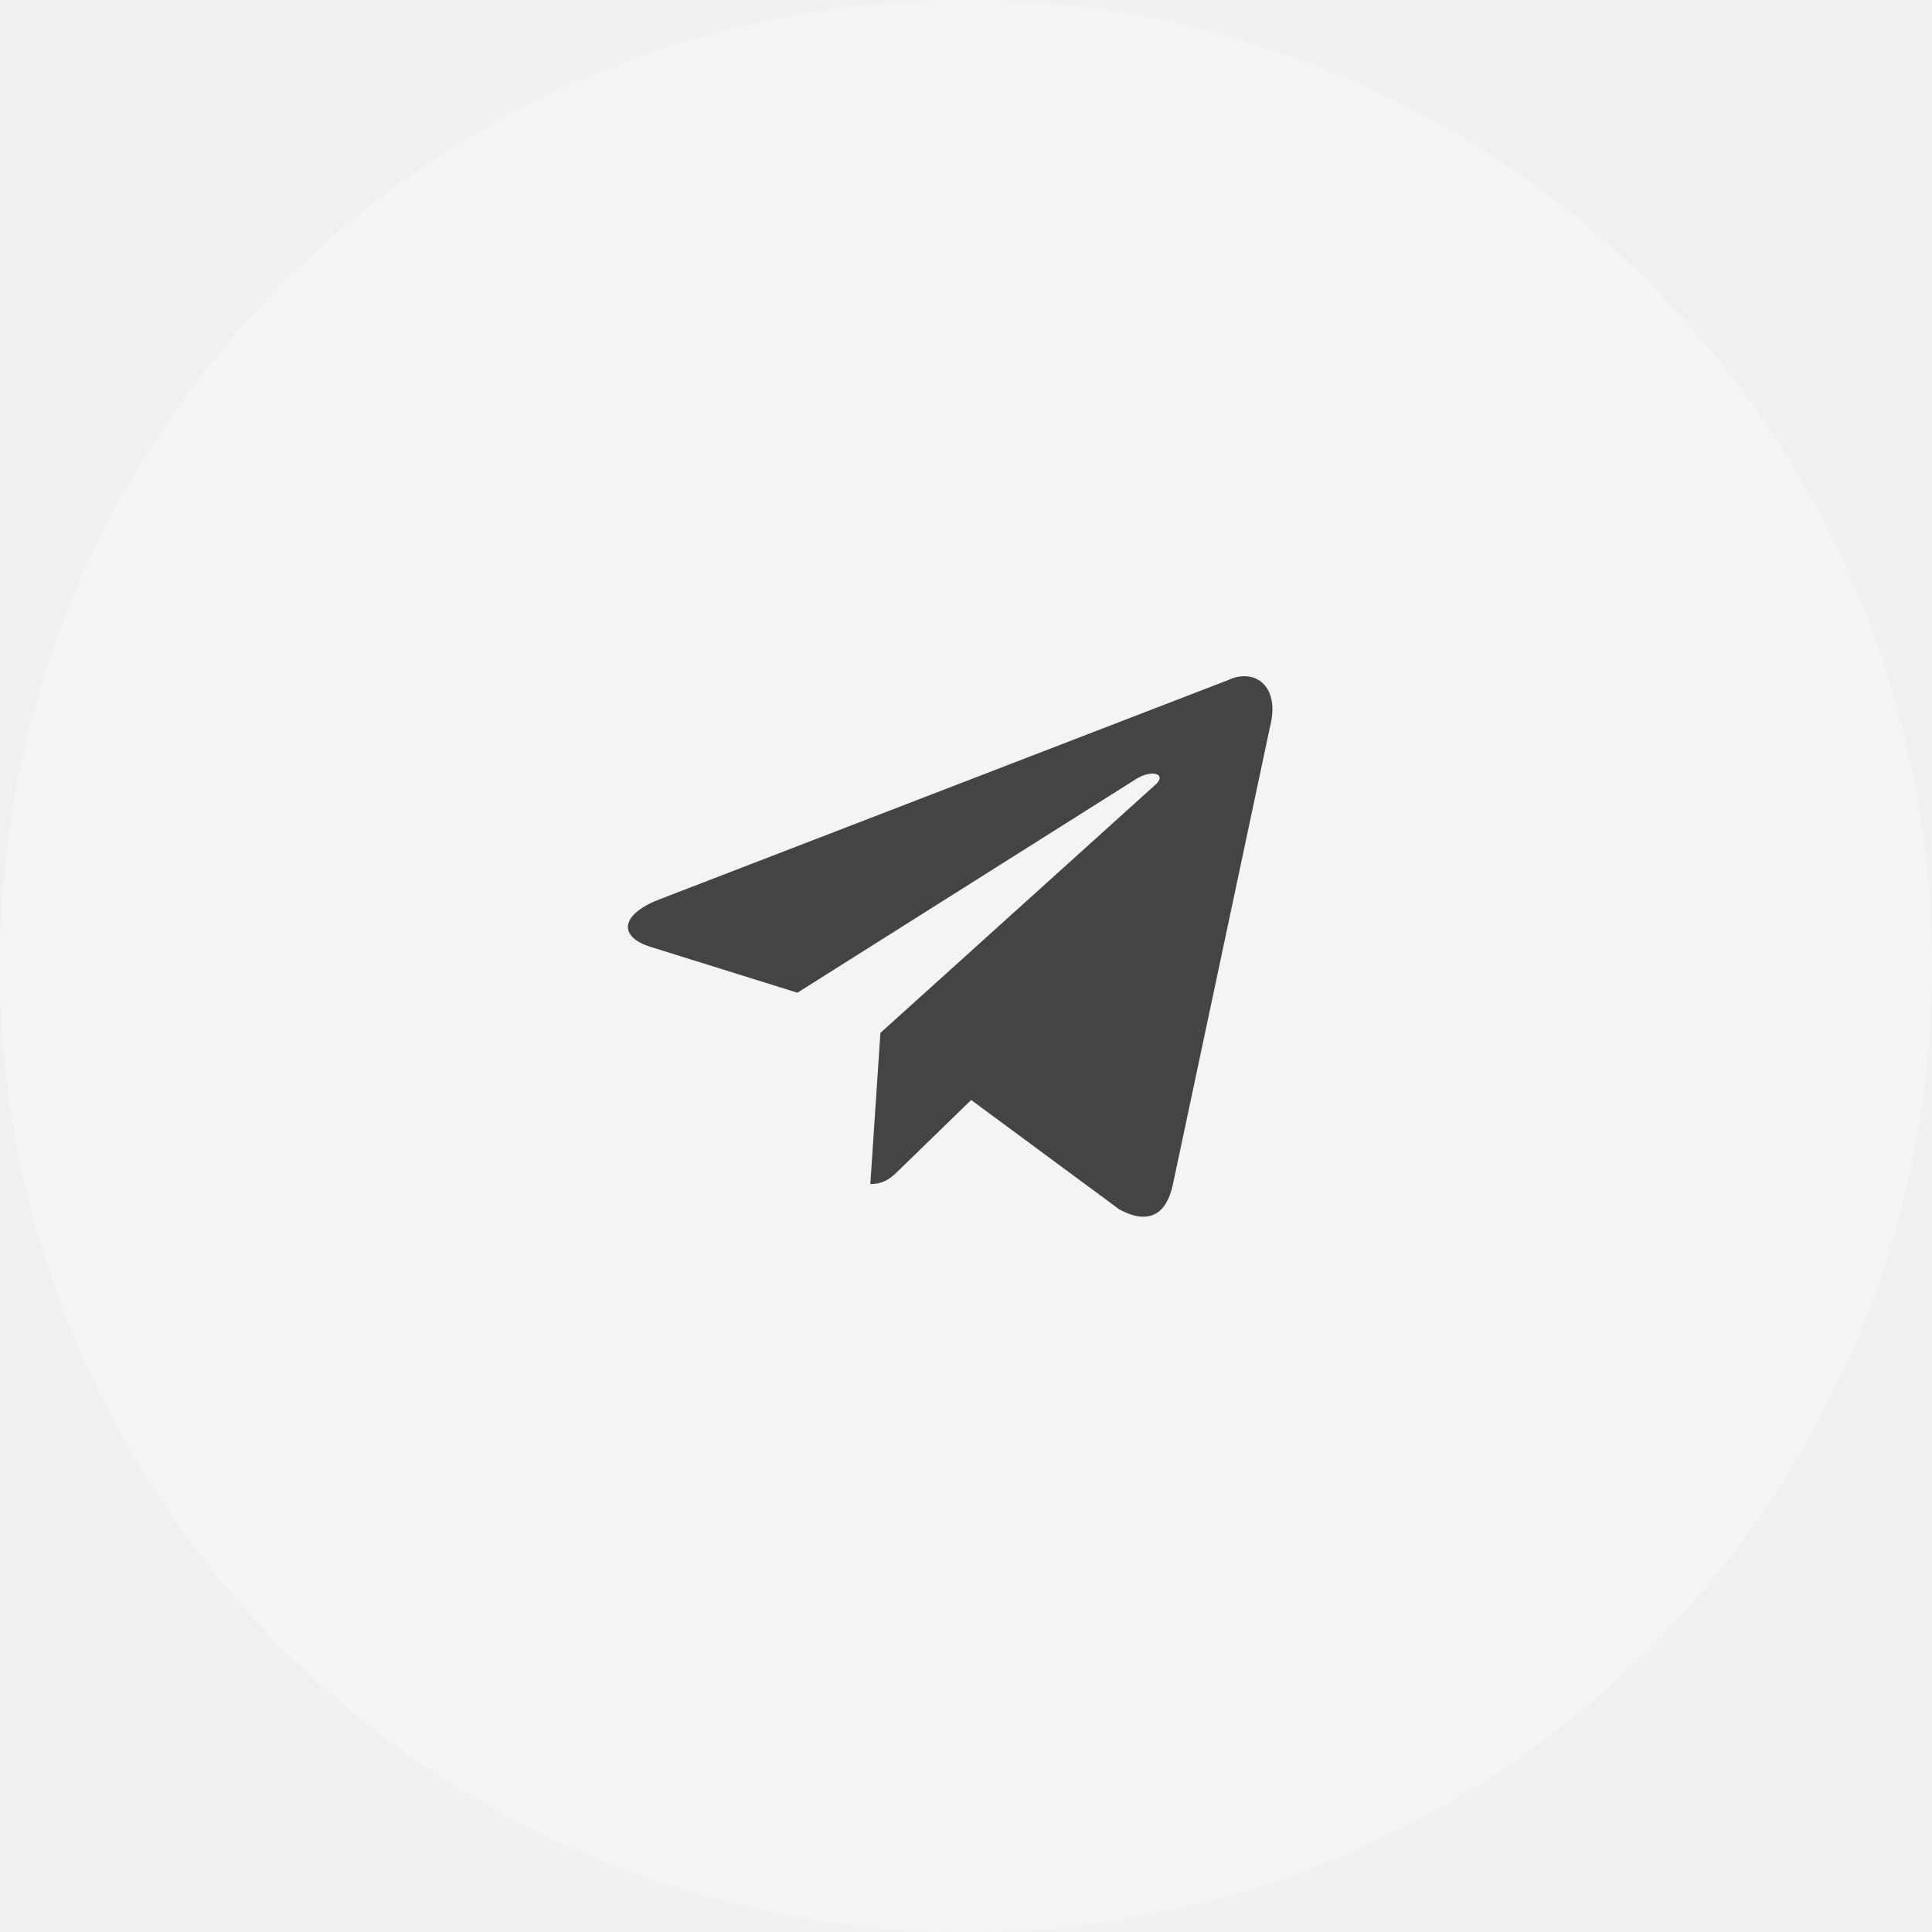
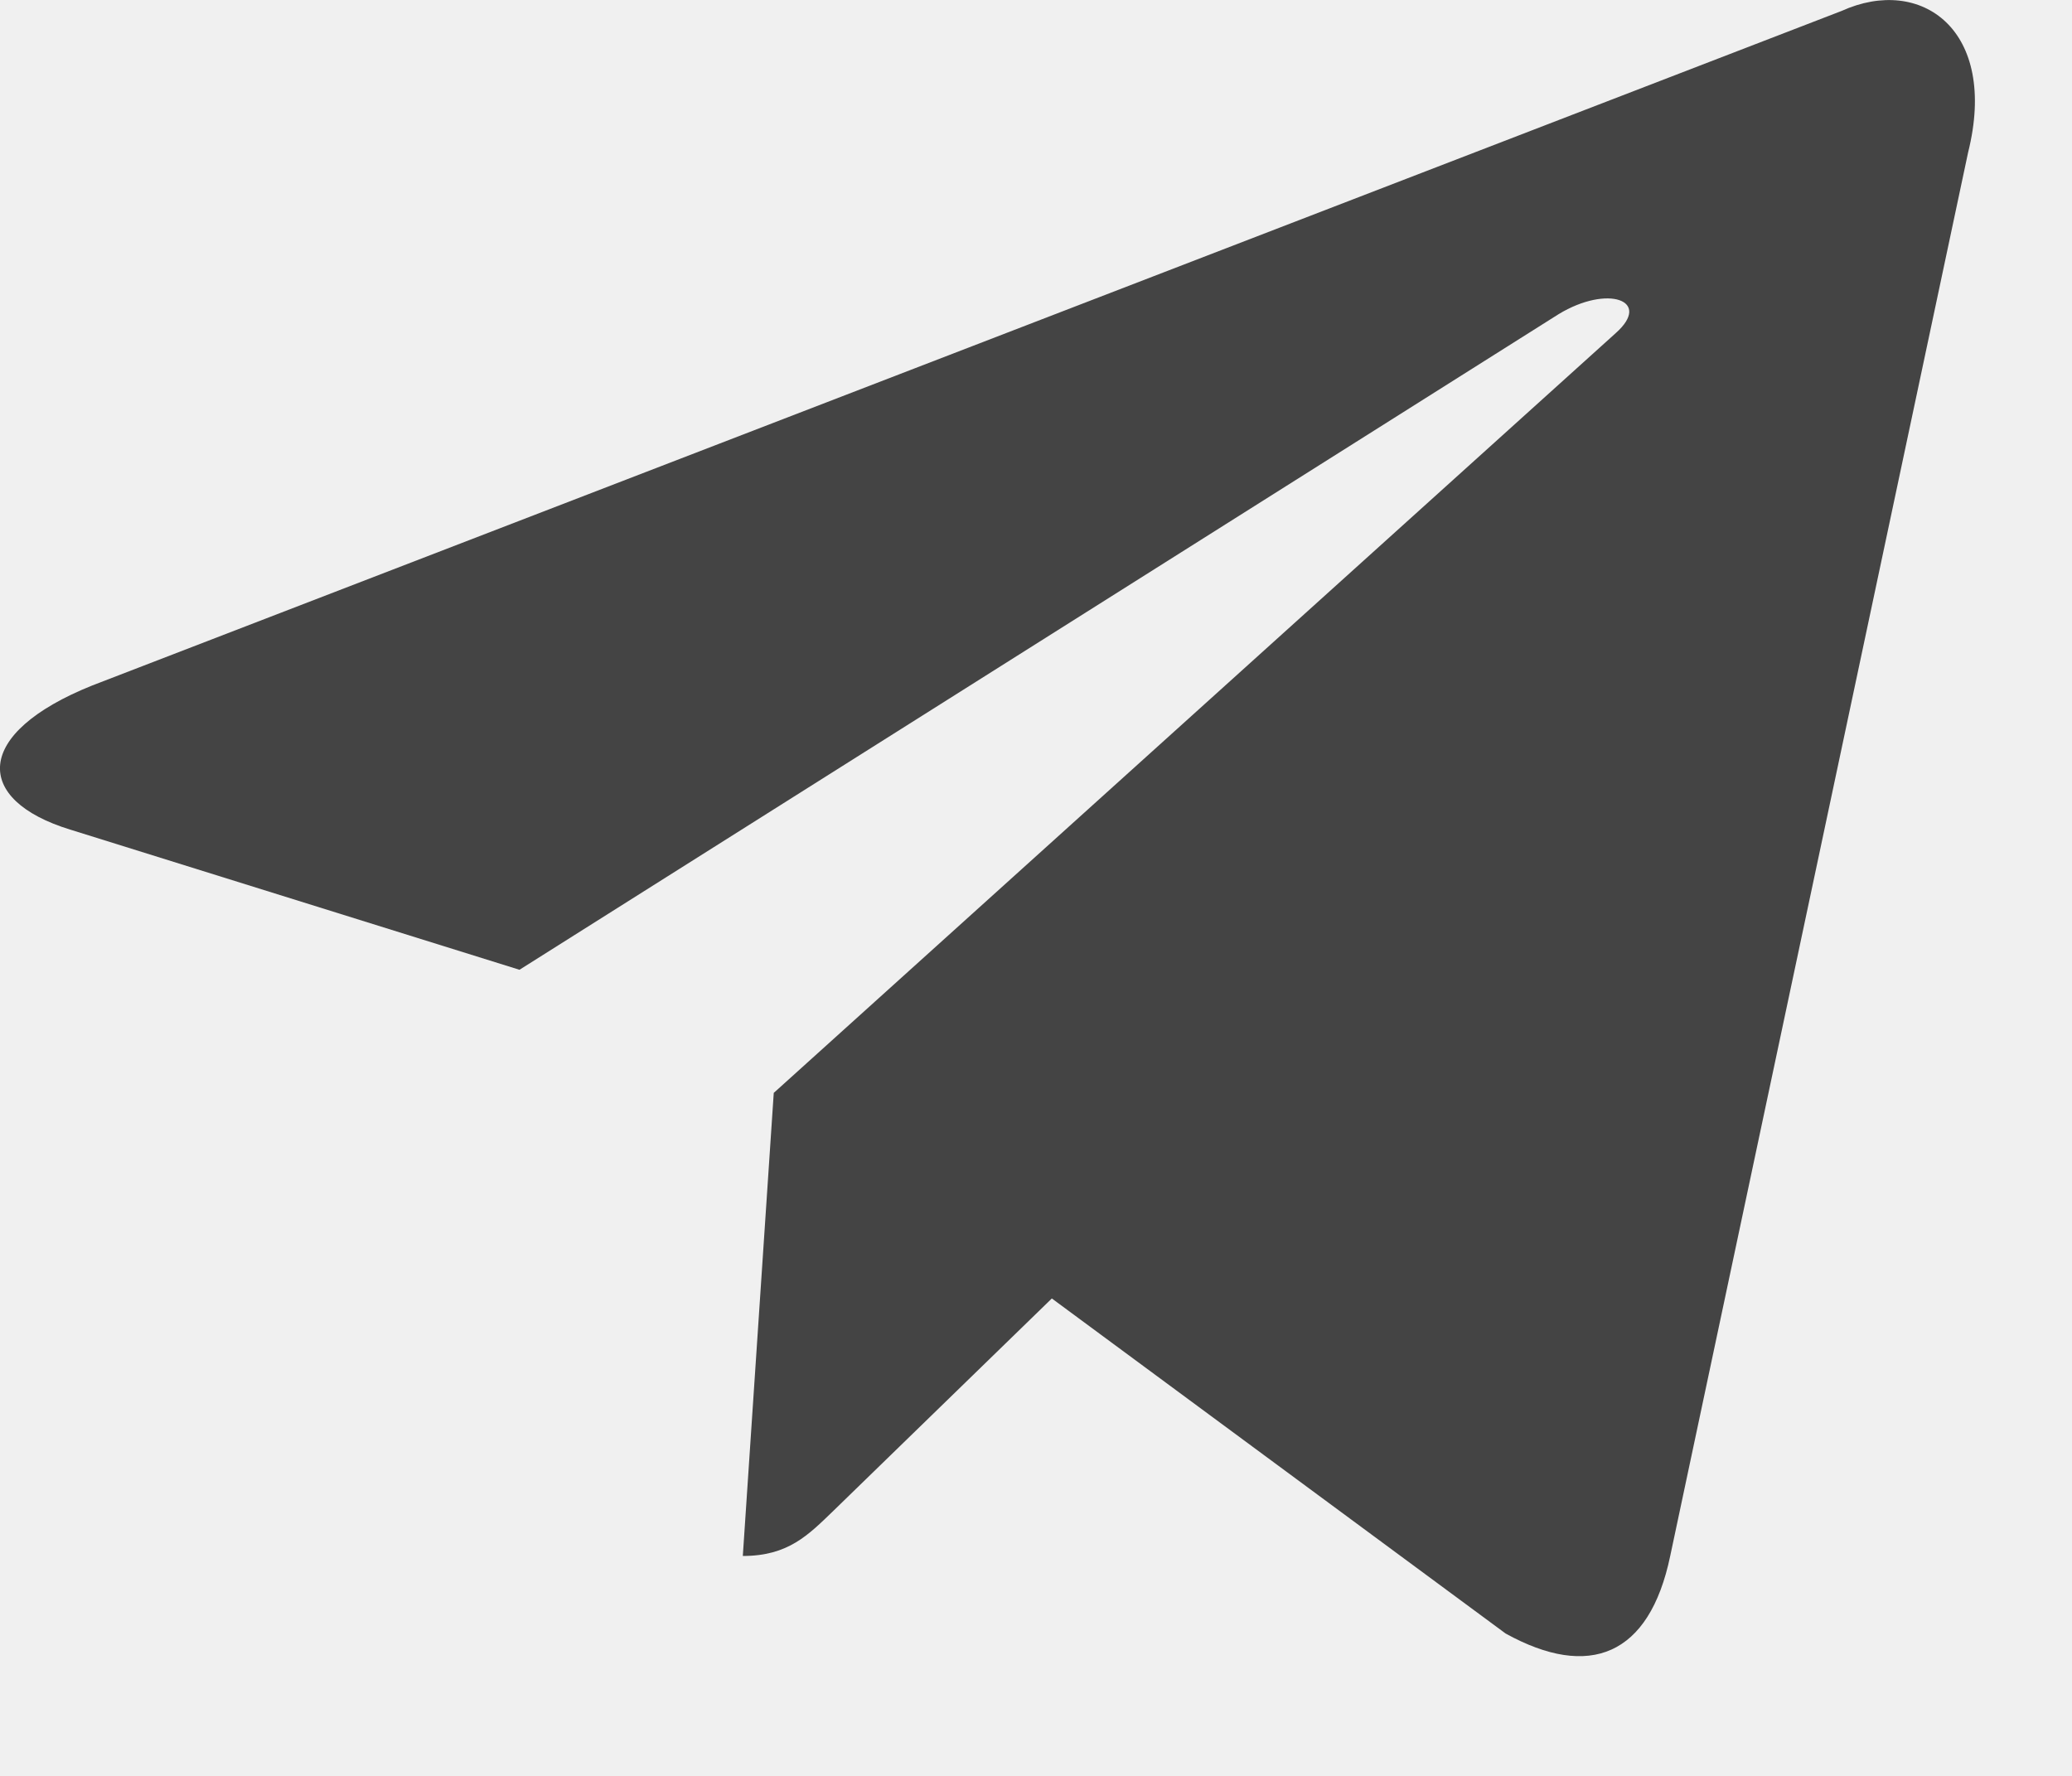
- <svg xmlns="http://www.w3.org/2000/svg" width="40" height="40" viewBox="0 0 40 40" fill="none">
-   <circle cx="20" cy="20" r="20" fill="white" fill-opacity="0.3" />
-   <g clip-path="url(#clip0_31912_1280)">
-     <path d="M25.443 14.074L13.623 18.632C12.816 18.956 12.821 19.406 13.475 19.606L16.51 20.553L23.531 16.123C23.863 15.921 24.166 16.03 23.917 16.251L18.228 21.385H18.227L18.228 21.386L18.019 24.514C18.326 24.514 18.461 24.373 18.633 24.207L20.107 22.774L23.173 25.038C23.738 25.35 24.144 25.19 24.285 24.515L26.298 15.03C26.504 14.204 25.982 13.83 25.443 14.074Z" fill="#444444" />
-   </g>
-   <defs>
-     <clipPath id="clip0_31912_1280">
-       <rect width="14" height="12" fill="white" transform="translate(13 14)" />
-     </clipPath>
-   </defs>
+ <svg xmlns="http://www.w3.org/2000/svg" width="14" height="12" viewBox="0 0 14 12" fill="none">
+   <path d="M12.443 0.074L0.623 4.632C-0.184 4.956 -0.179 5.406 0.475 5.606L3.51 6.553L10.531 2.123C10.863 1.921 11.166 2.03 10.917 2.251L5.228 7.385H5.227L5.228 7.386L5.019 10.514C5.326 10.514 5.461 10.373 5.633 10.207L7.107 8.774L10.173 11.038C10.738 11.35 11.144 11.19 11.285 10.515L13.298 1.03C13.504 0.204 12.982 -0.17 12.443 0.074Z" fill="#444444" />
</svg>
